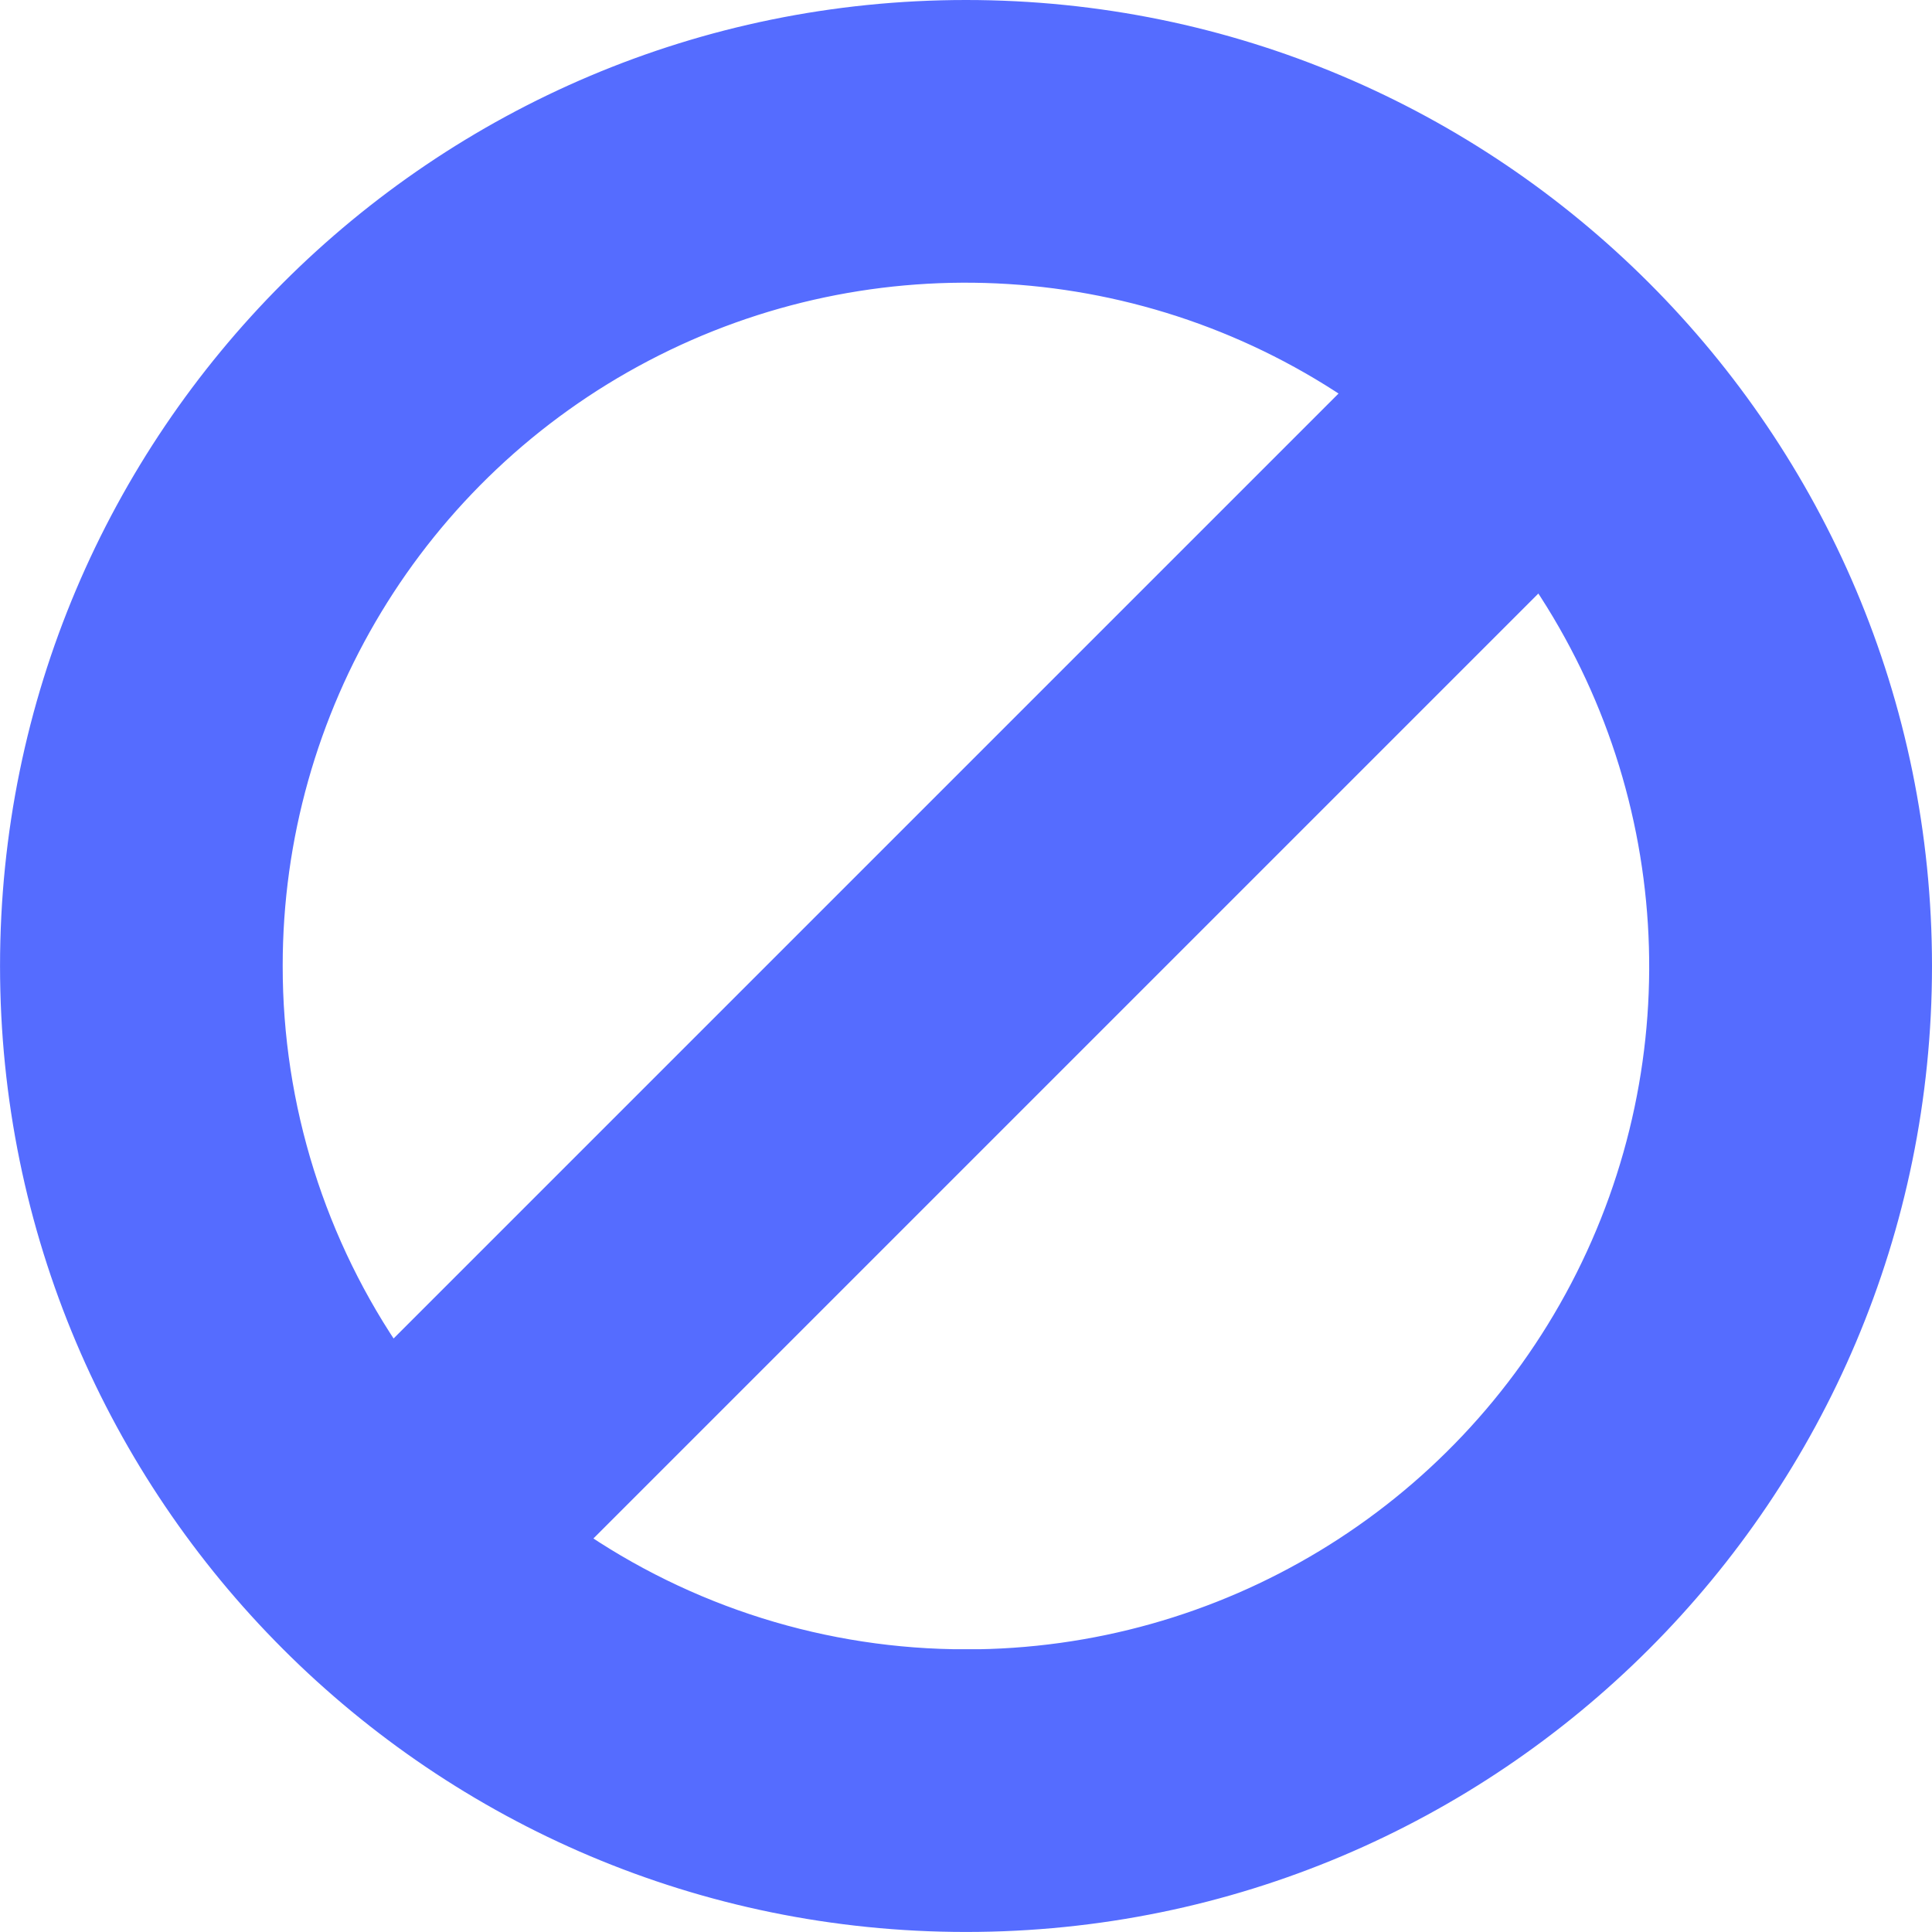
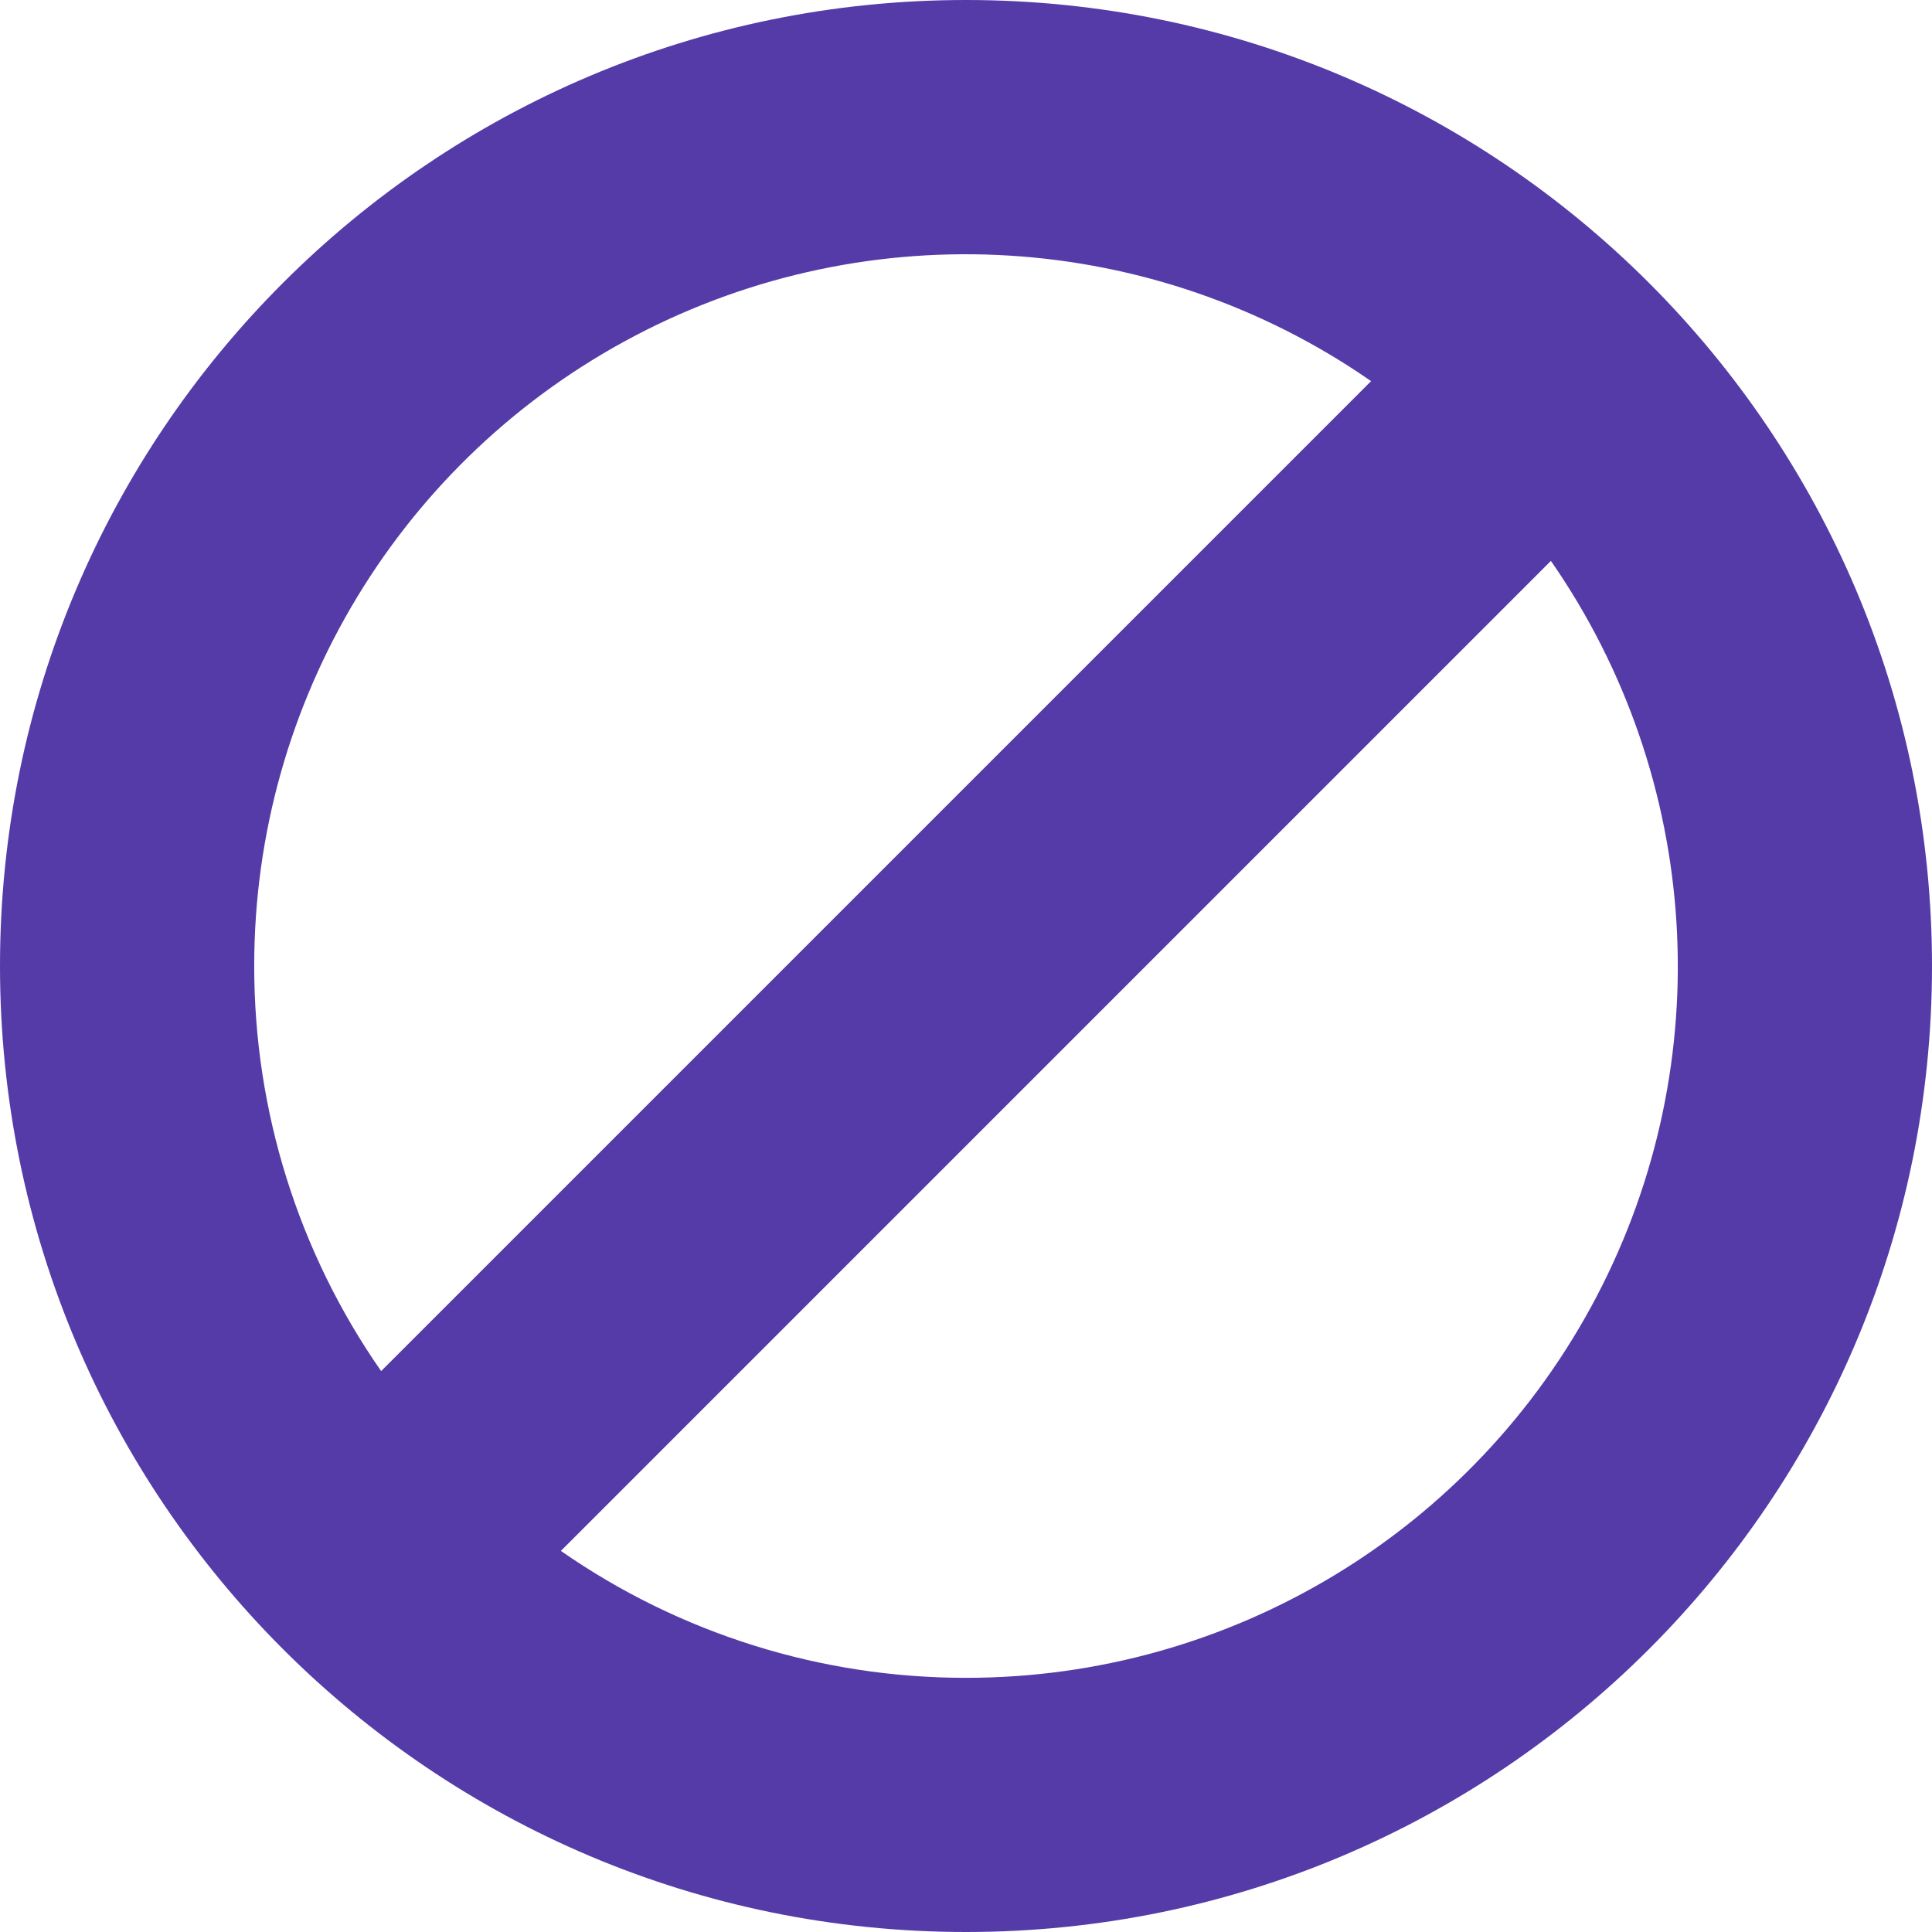
- <svg xmlns="http://www.w3.org/2000/svg" width="54.797" height="54.797" viewBox="0 0 54.797 54.797">
-   <g>
-     <path fill="#556cff" stroke="#556cff" stroke-miterlimit="10" stroke-width="0.93px" d="M30.933 4a26.933 26.933 0 1 0 26.934 26.933A26.934 26.934 0 0 0 30.933 4zM11.088 30.933a19.834 19.834 0 0 1 31.14-16.307l-27.6 27.6a19.734 19.734 0 0 1-3.54-11.293zm19.845 19.846a19.734 19.734 0 0 1-11.295-3.538l27.6-27.6a19.834 19.834 0 0 1-16.307 31.14zm0 0" transform="translate(.465 .465) translate(-4 -4)" />
-   </g>
+ <svg xmlns="http://www.w3.org/2000/svg" width="44.572" height="44.572" viewBox="0 0 44.572 44.572">
+   <path fill="#553ba8" d="M26.286 4a22.286 22.286 0 1 0 22.286 22.286A22.287 22.287 0 0 0 26.286 4zM9.865 26.286a16.412 16.412 0 0 1 25.767-13.493L12.793 35.632a16.329 16.329 0 0 1-2.928-9.346zm16.421 16.422a16.329 16.329 0 0 1-9.346-2.928l22.84-22.84a16.412 16.412 0 0 1-13.494 25.768zm0 0" transform="translate(-4 -4)" />
</svg>
